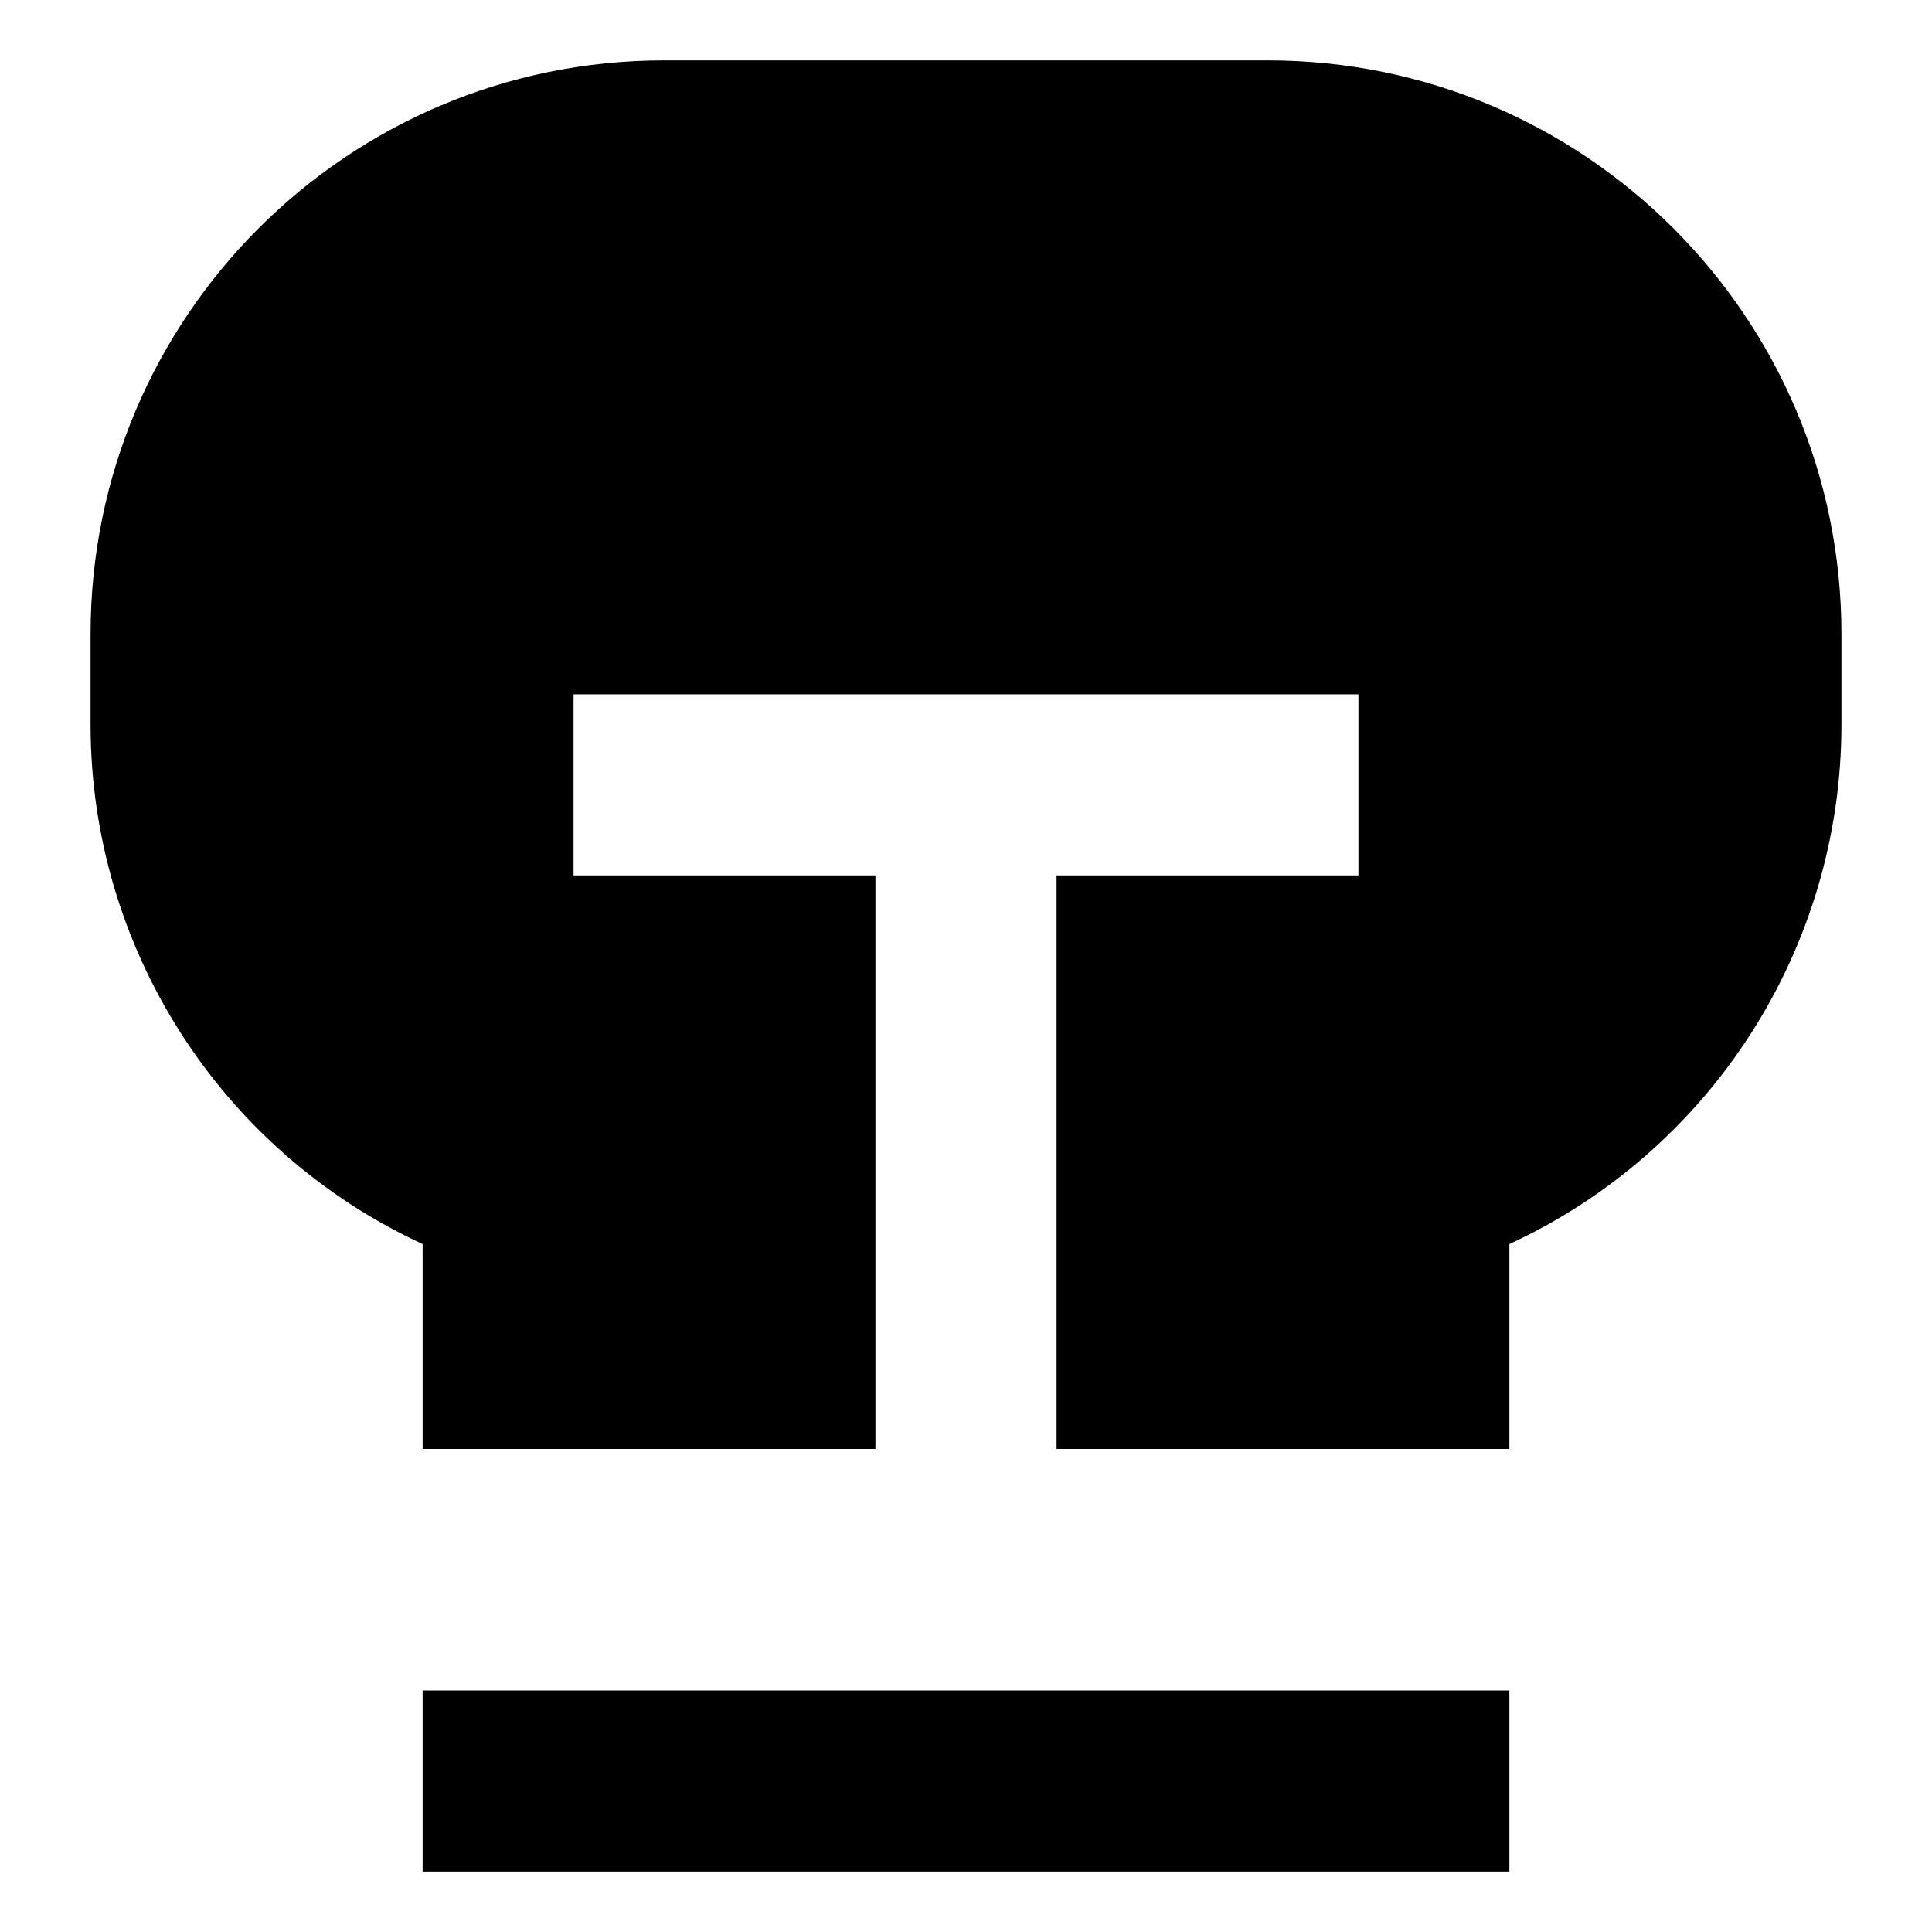
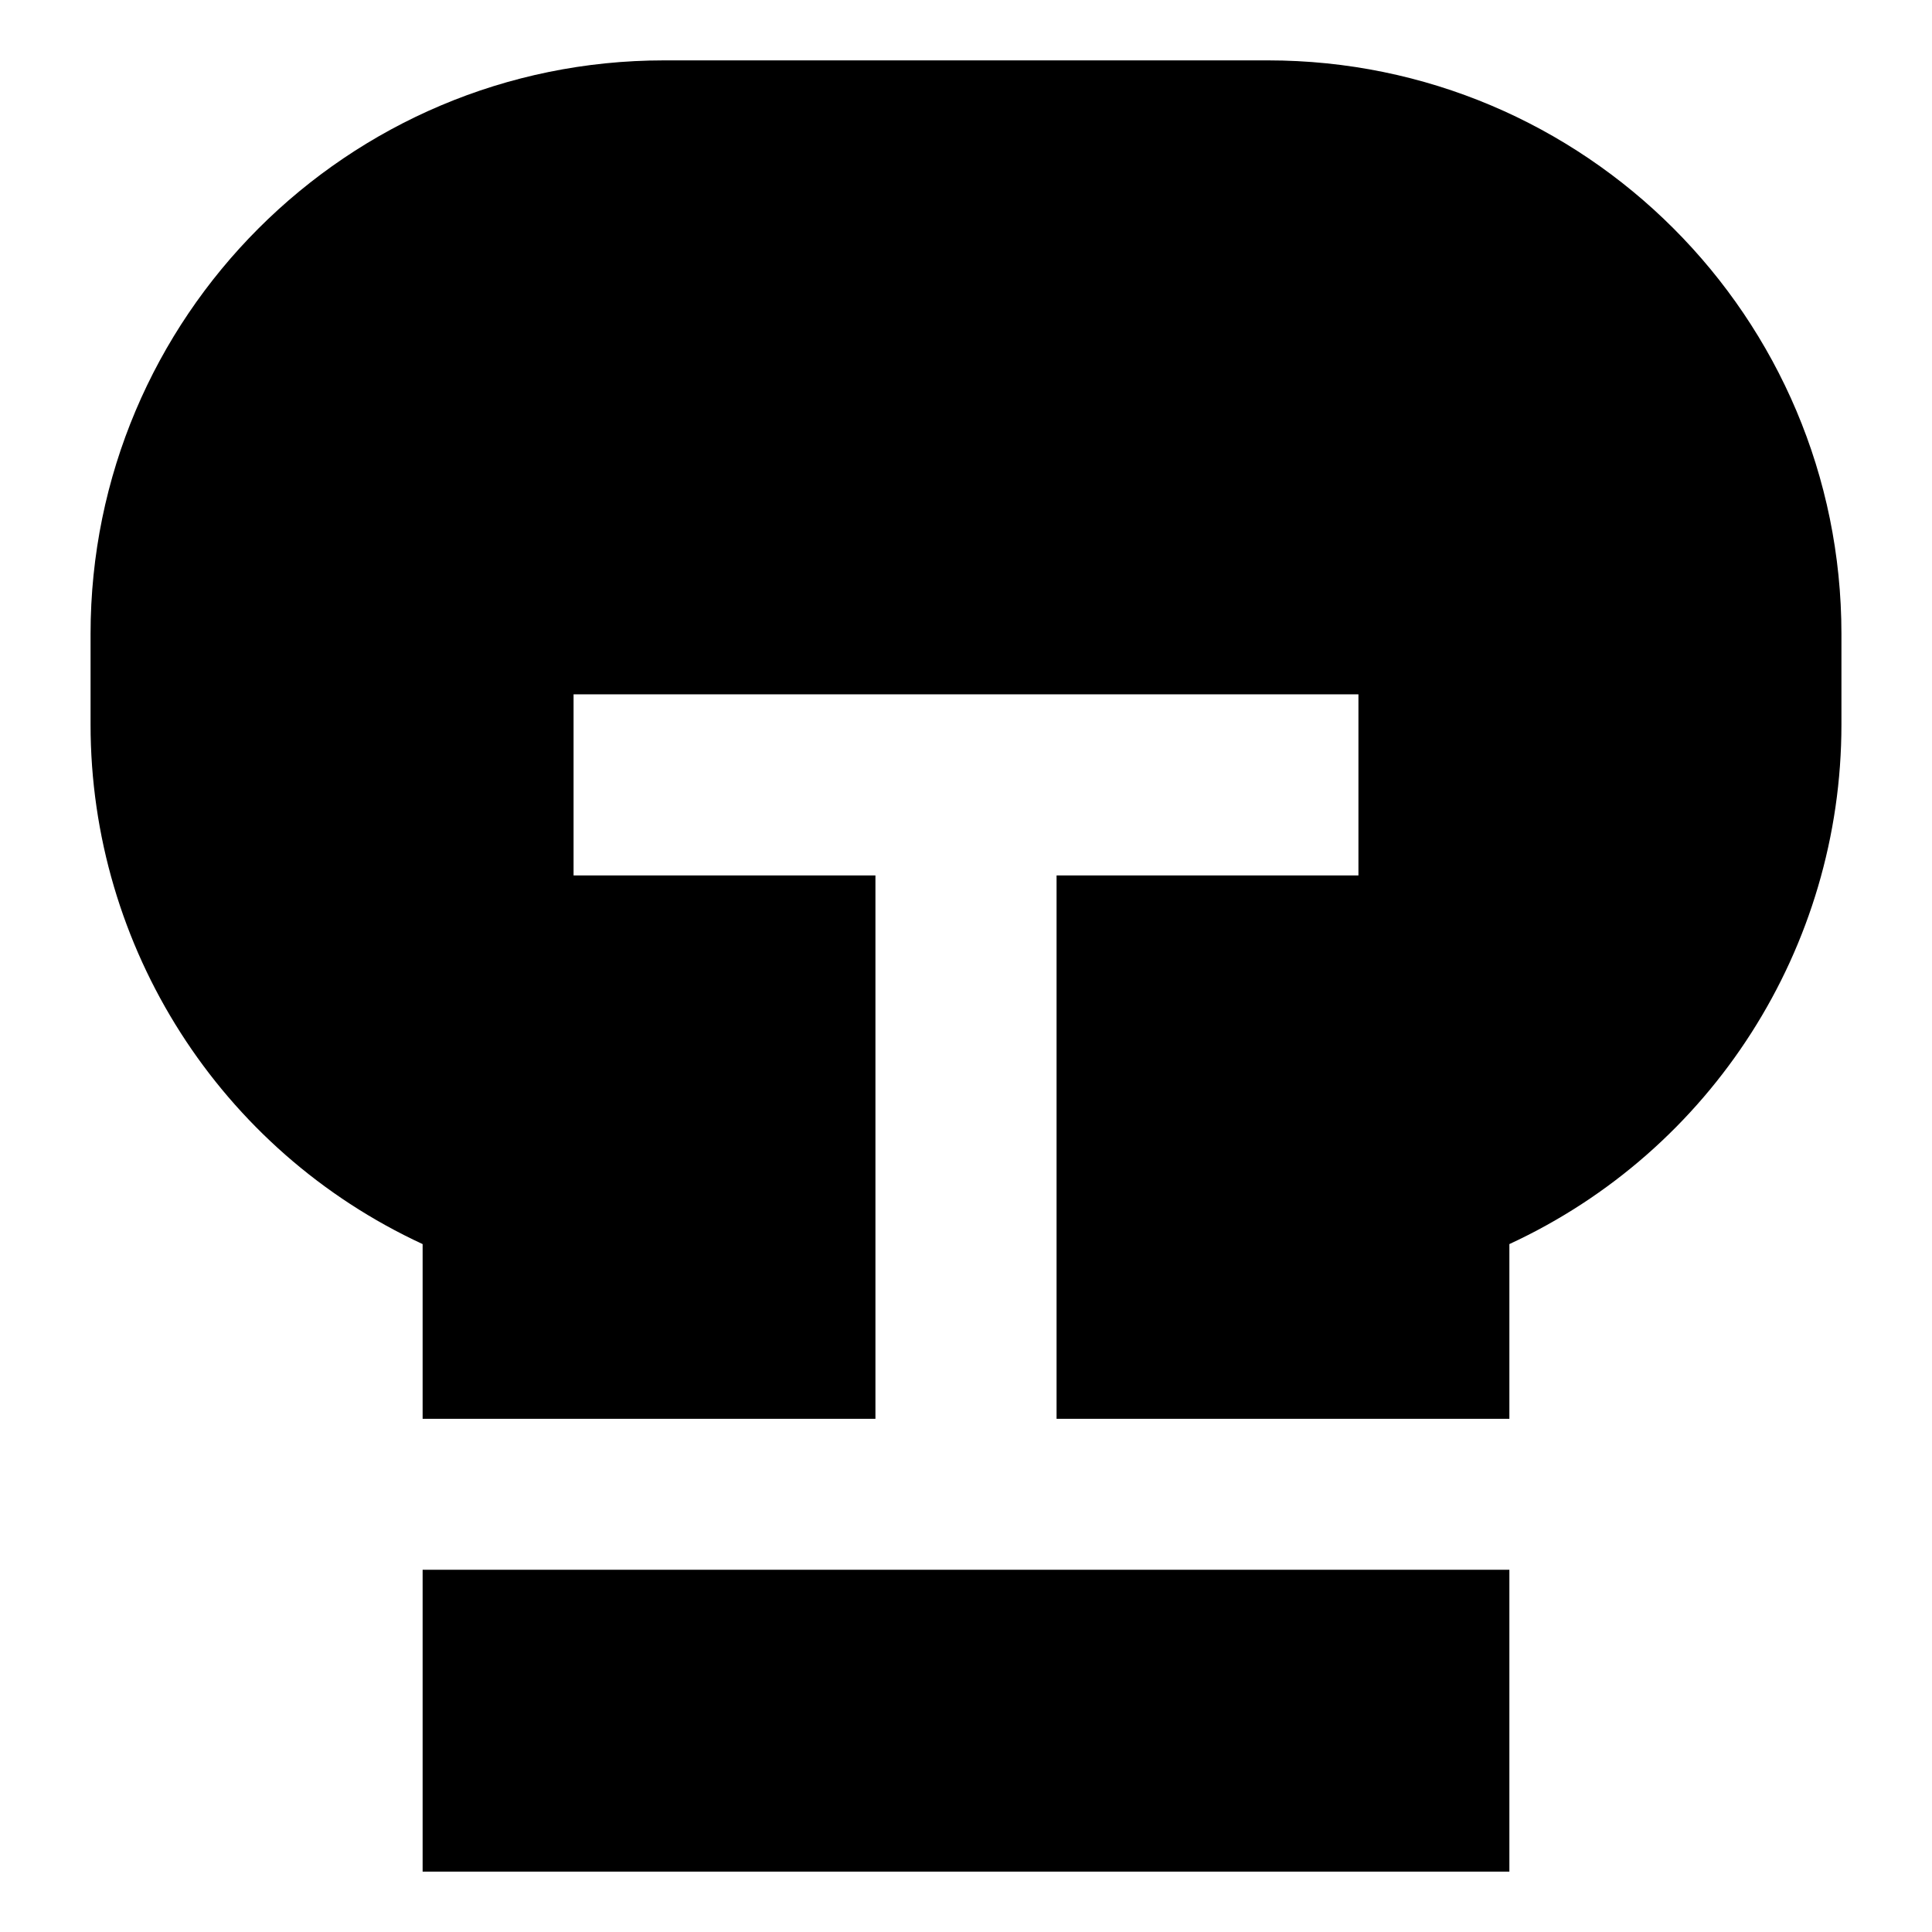
<svg xmlns="http://www.w3.org/2000/svg" viewBox="0 0 16 16" fill="currentColor">
-   <path d="M12.5 15.5h-9V14h9zm-2-15a4.75 4.75 0 0 1 4.75 4.75V6a4.74 4.74 0 0 1-2.75 4.303V12H8.75V7.25h2.5v-1.5h-6.5v1.5h2.5V12H3.5v-1.697A4.74 4.74 0 0 1 .75 6v-.75A4.75 4.75 0 0 1 5.5.5z" />
+   <path d="M12.5 15.5h-9V13h9zm-2-15a4.75 4.75 0 0 1 4.75 4.75V6a4.74 4.74 0 0 1-2.75 4.303v1.447H8.75v-4.5h2.5v-1.5h-6.5v1.5h2.5v4.5H3.5v-1.447A4.74 4.74 0 0 1 .75 6v-.75A4.75 4.75 0 0 1 5.5.5z" />
</svg>
